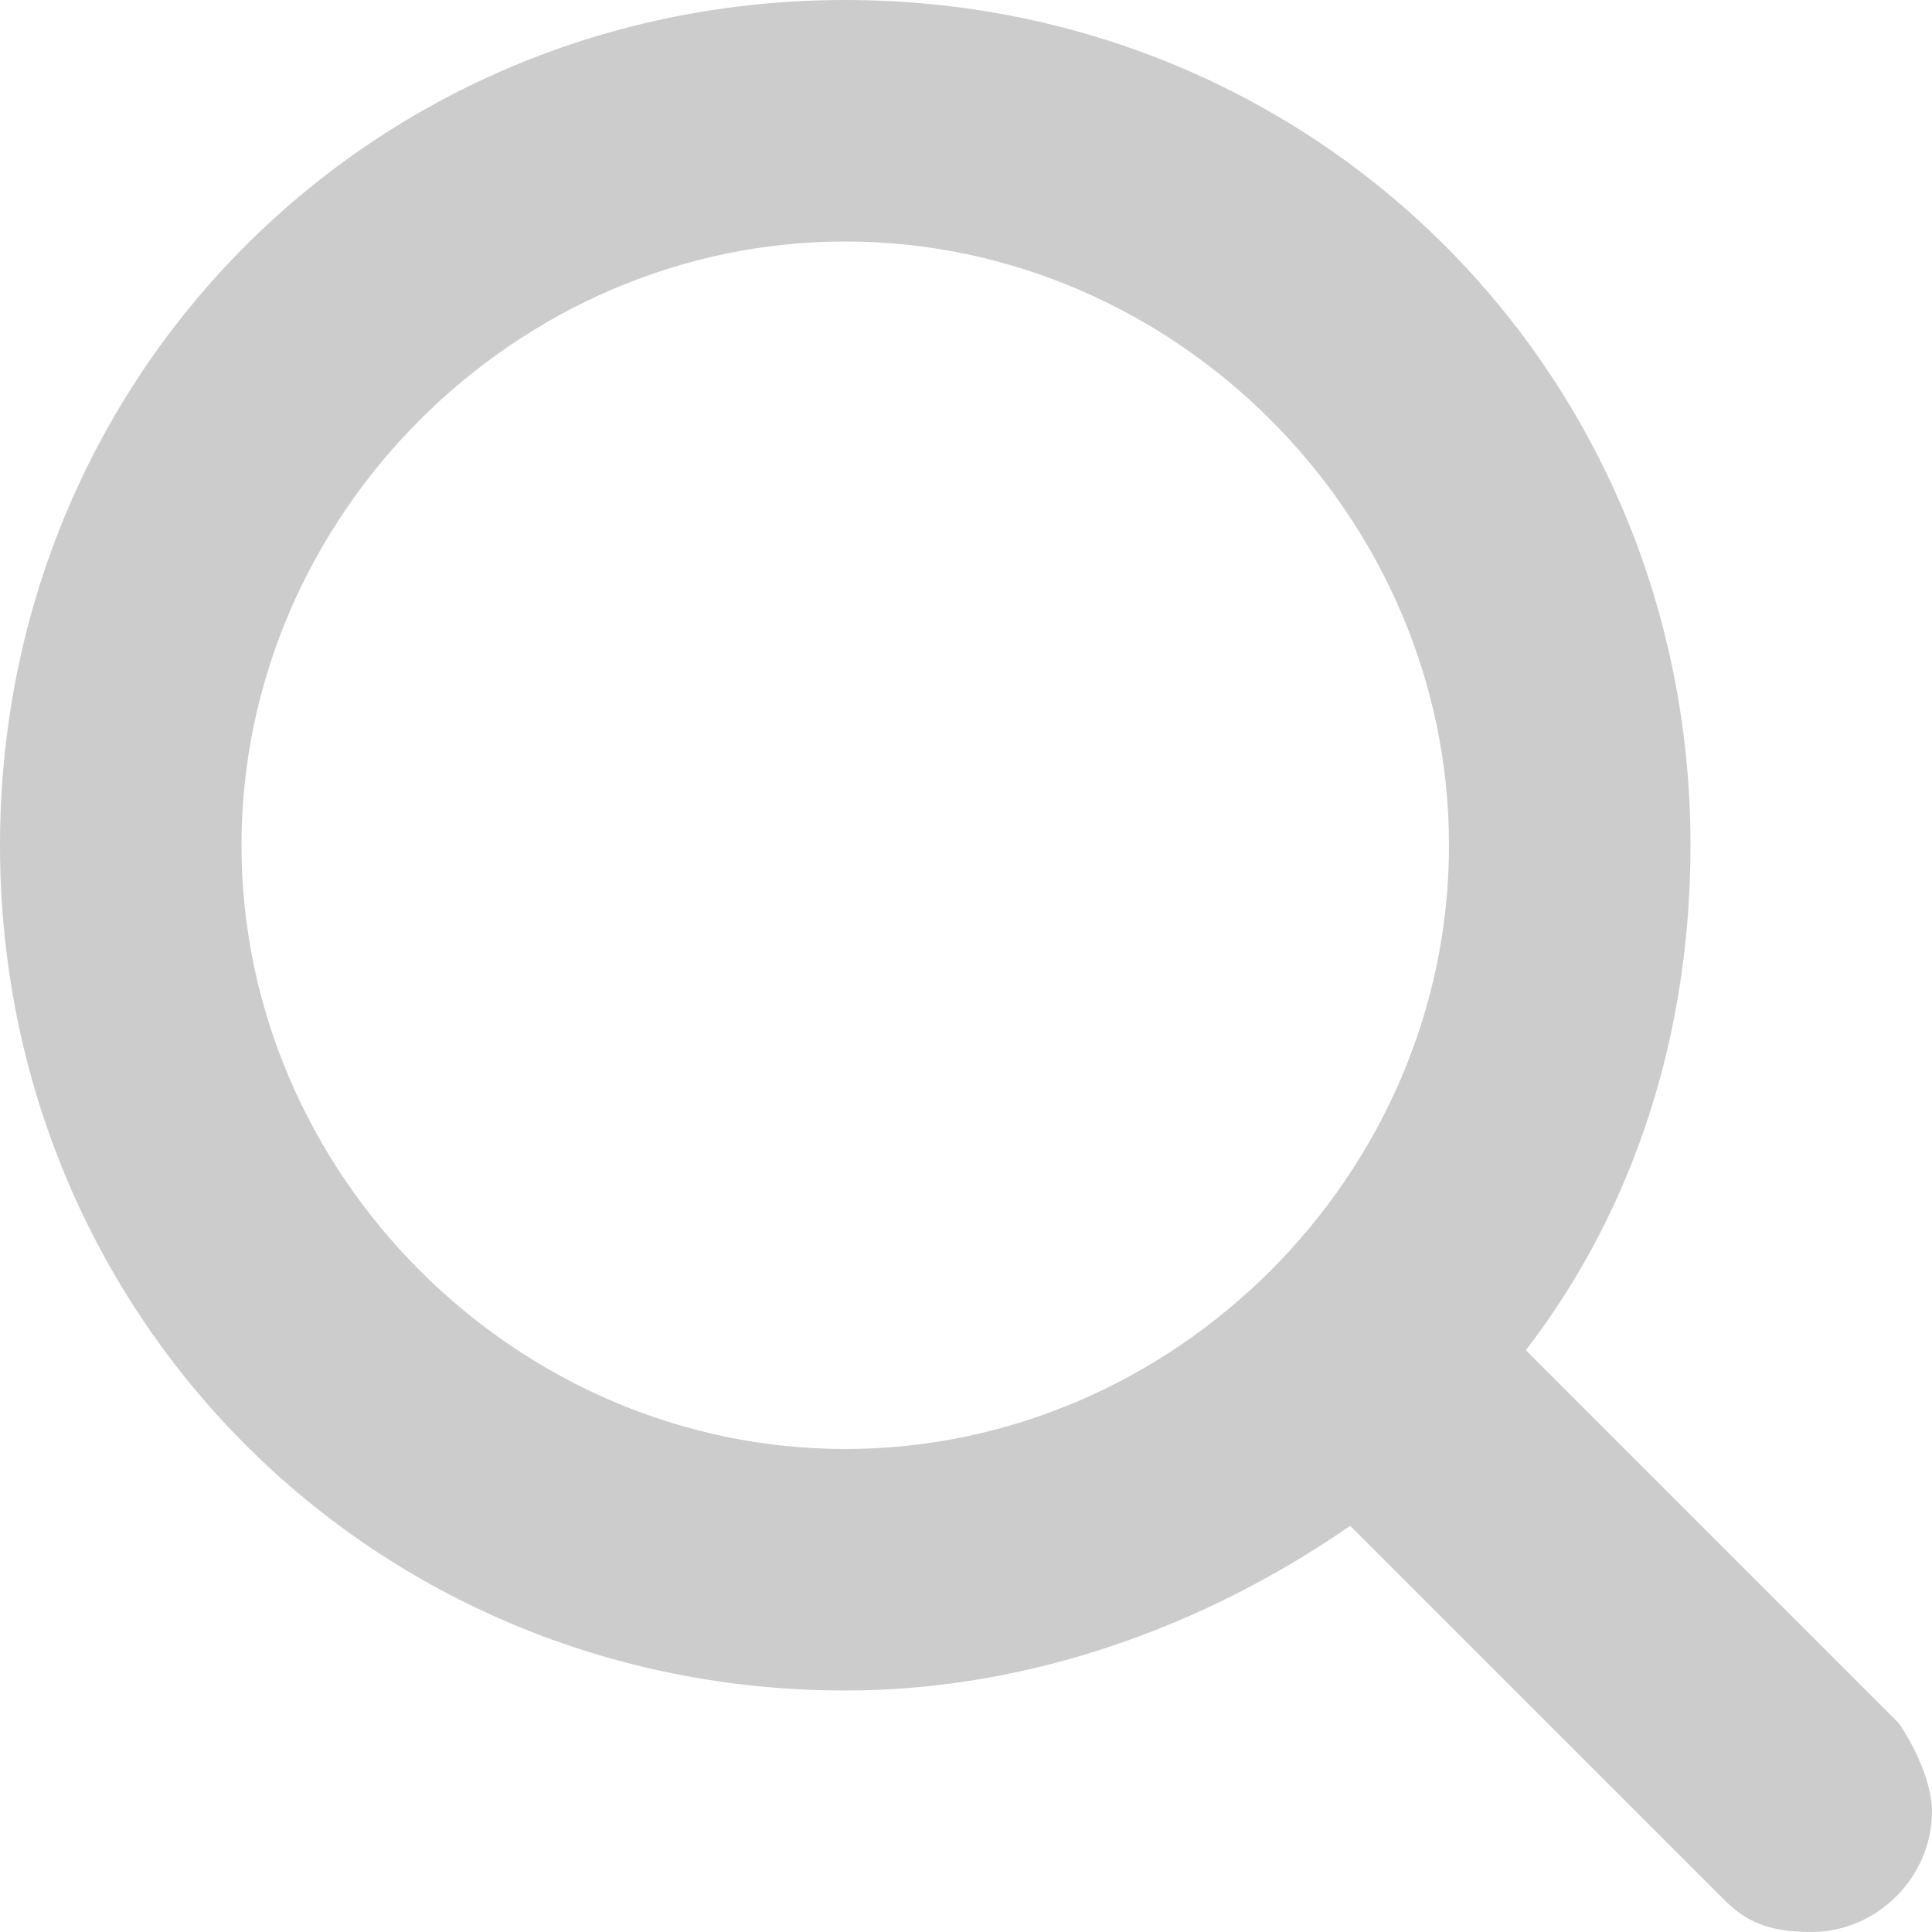
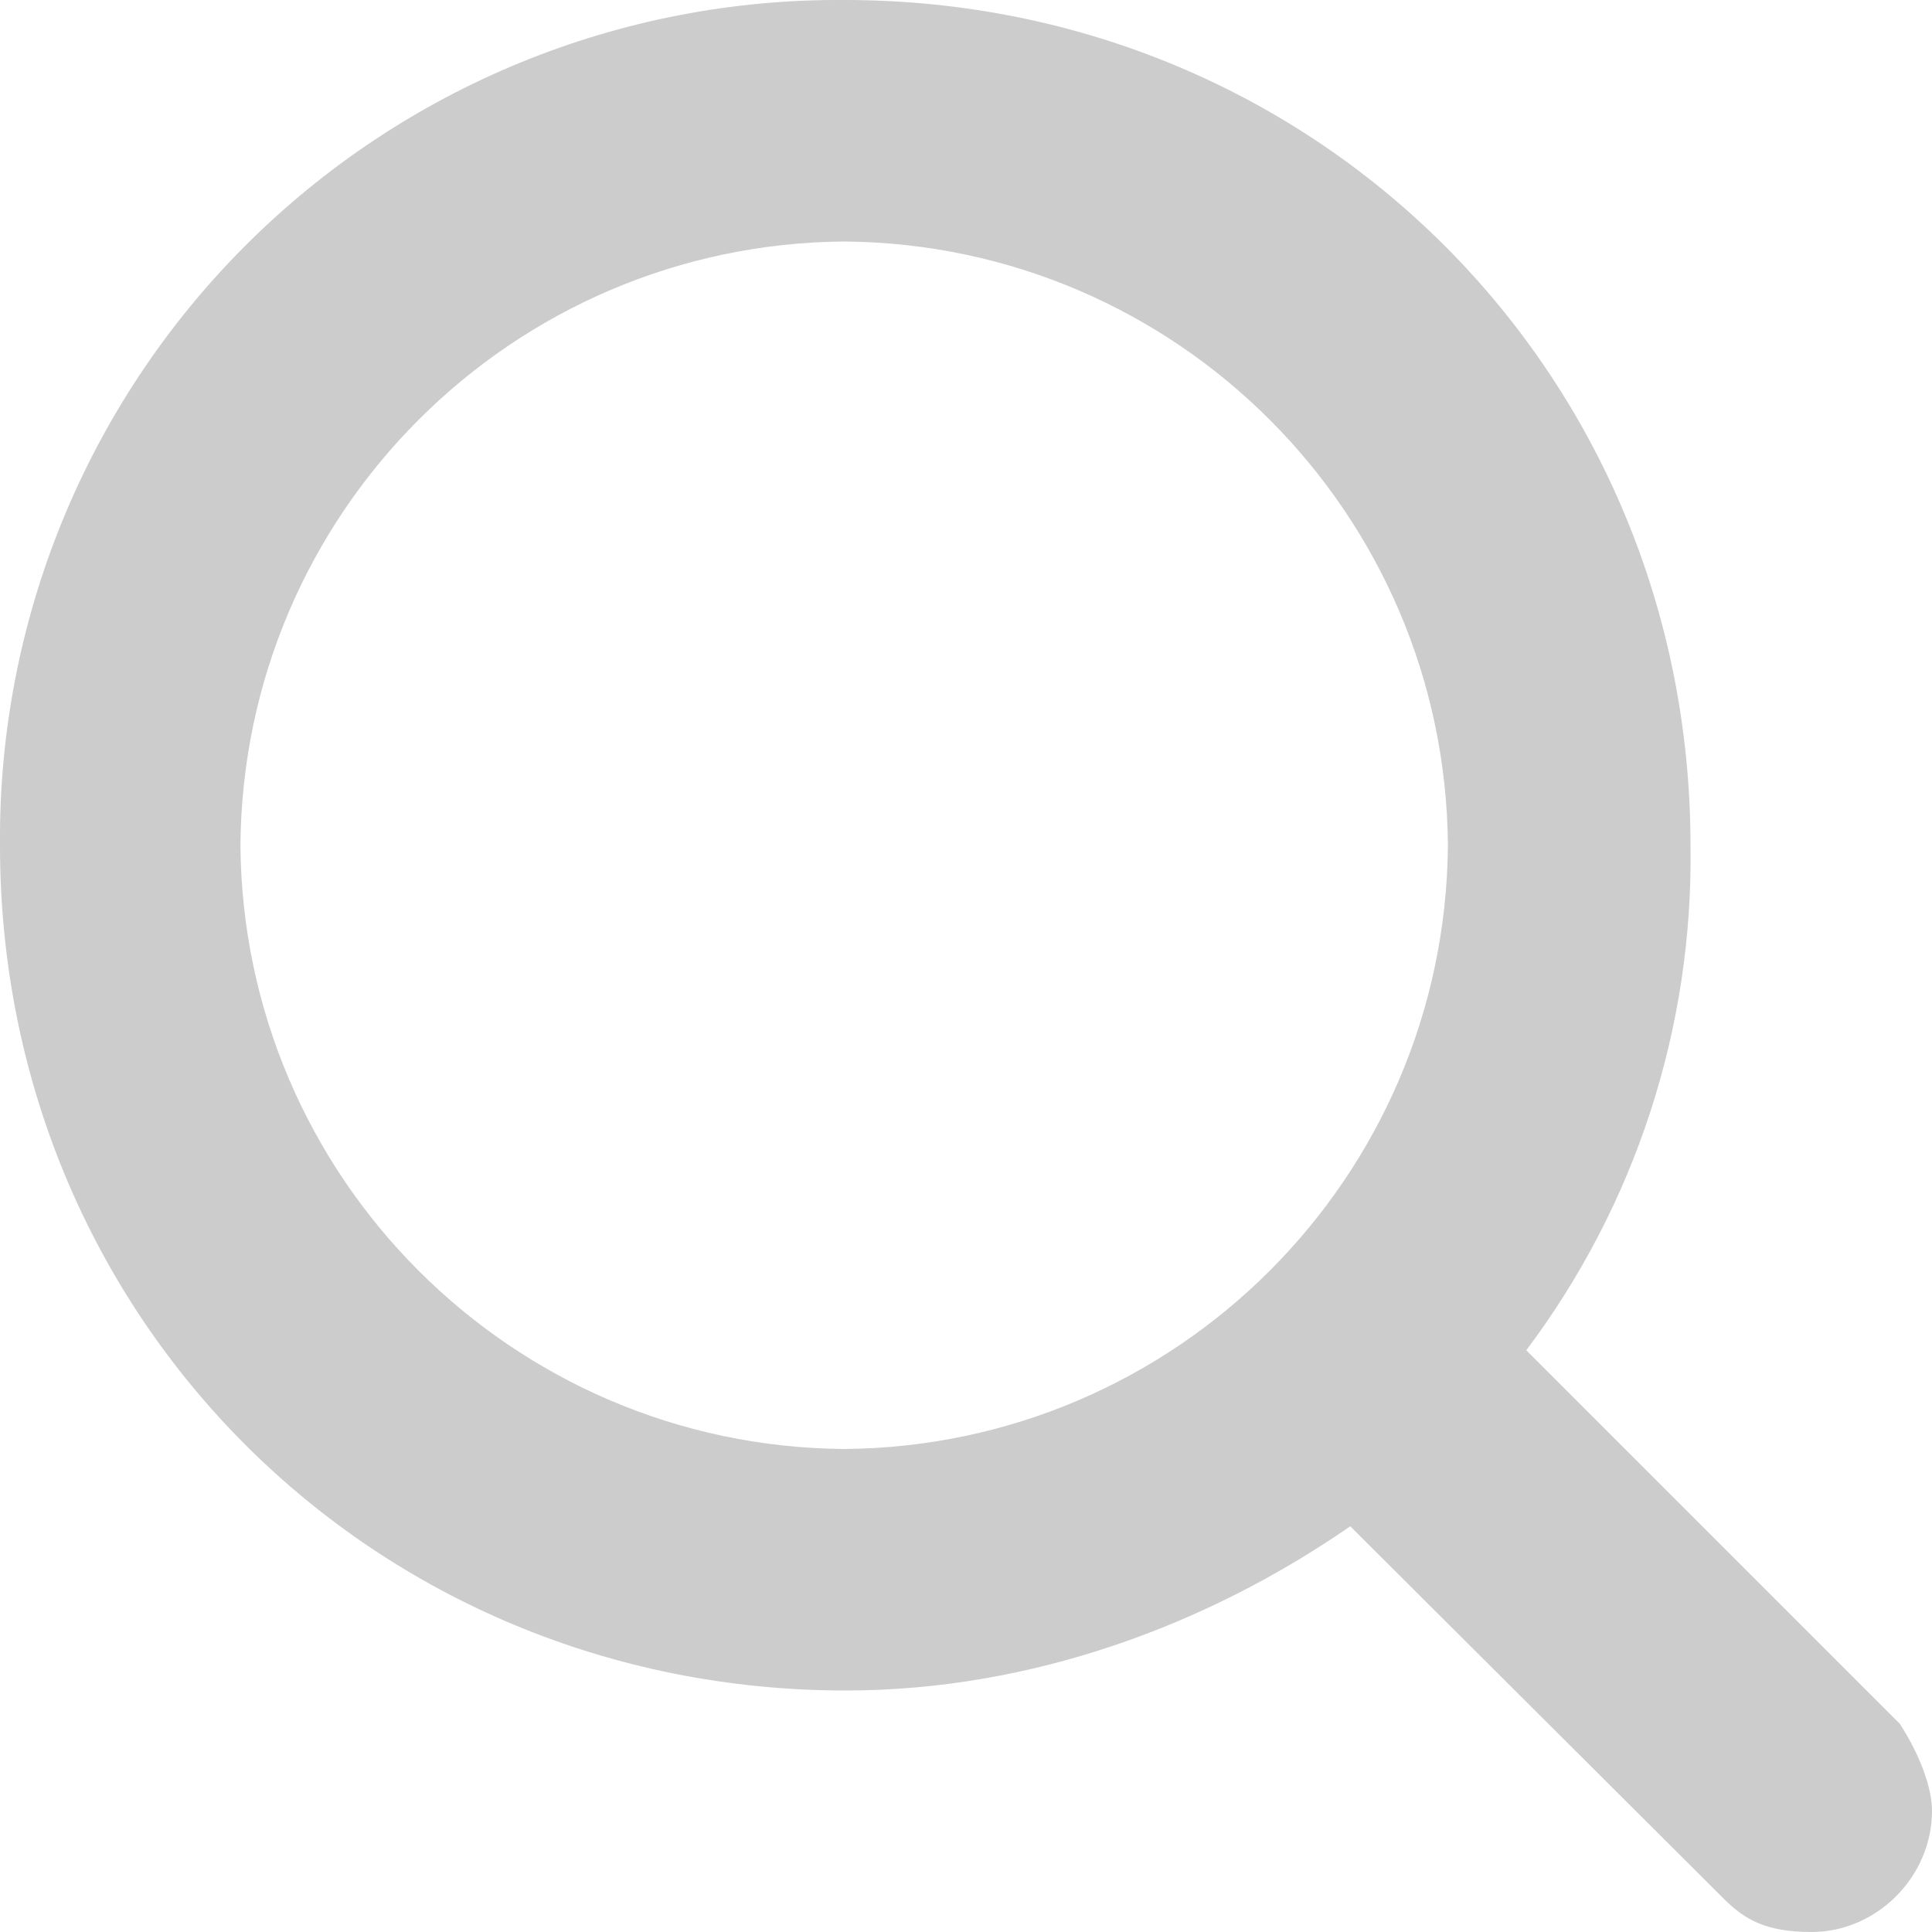
<svg xmlns="http://www.w3.org/2000/svg" width="18" height="18" viewBox="0 0 18 18" fill="none">
-   <path opacity="0.2" d="M17.693 16.057L14.216 12.579C15.239 11.25 15.75 9.614 15.75 7.875C15.75 3.477 12.273 0 7.875 0C3.477 0 0 3.477 0 7.875C0 12.273 3.477 15.75 7.875 15.75C9.614 15.75 11.25 15.136 12.579 14.216L16.057 17.693C16.261 17.898 16.466 18 16.875 18C17.489 18 18 17.489 18 16.875C18 16.671 17.898 16.364 17.693 16.057ZM2.25 7.875C2.25 4.807 4.807 2.25 7.875 2.25C10.943 2.25 13.5 4.807 13.5 7.875C13.5 10.943 10.943 13.5 7.875 13.5C4.807 13.5 2.25 10.943 2.25 7.875Z" fill="black" />
+   <path opacity=".2" d="m17.7 16.06-3.48-3.48a7.63 7.63 0 0 0 1.53-4.7c0-4.4-3.48-7.88-7.88-7.88A7.81 7.81 0 0 0 0 7.88c0 4.4 3.48 7.87 7.88 7.87 1.73 0 3.37-.61 4.7-1.53l3.48 3.47c.2.2.4.31.82.31.6 0 1.12-.51 1.12-1.13 0-.2-.1-.5-.3-.81ZM2.24 7.88a5.67 5.67 0 0 1 5.63-5.63 5.67 5.67 0 0 1 5.62 5.63 5.67 5.67 0 0 1-5.63 5.62 5.67 5.67 0 0 1-5.62-5.63Z" fill="#000" />
</svg>
